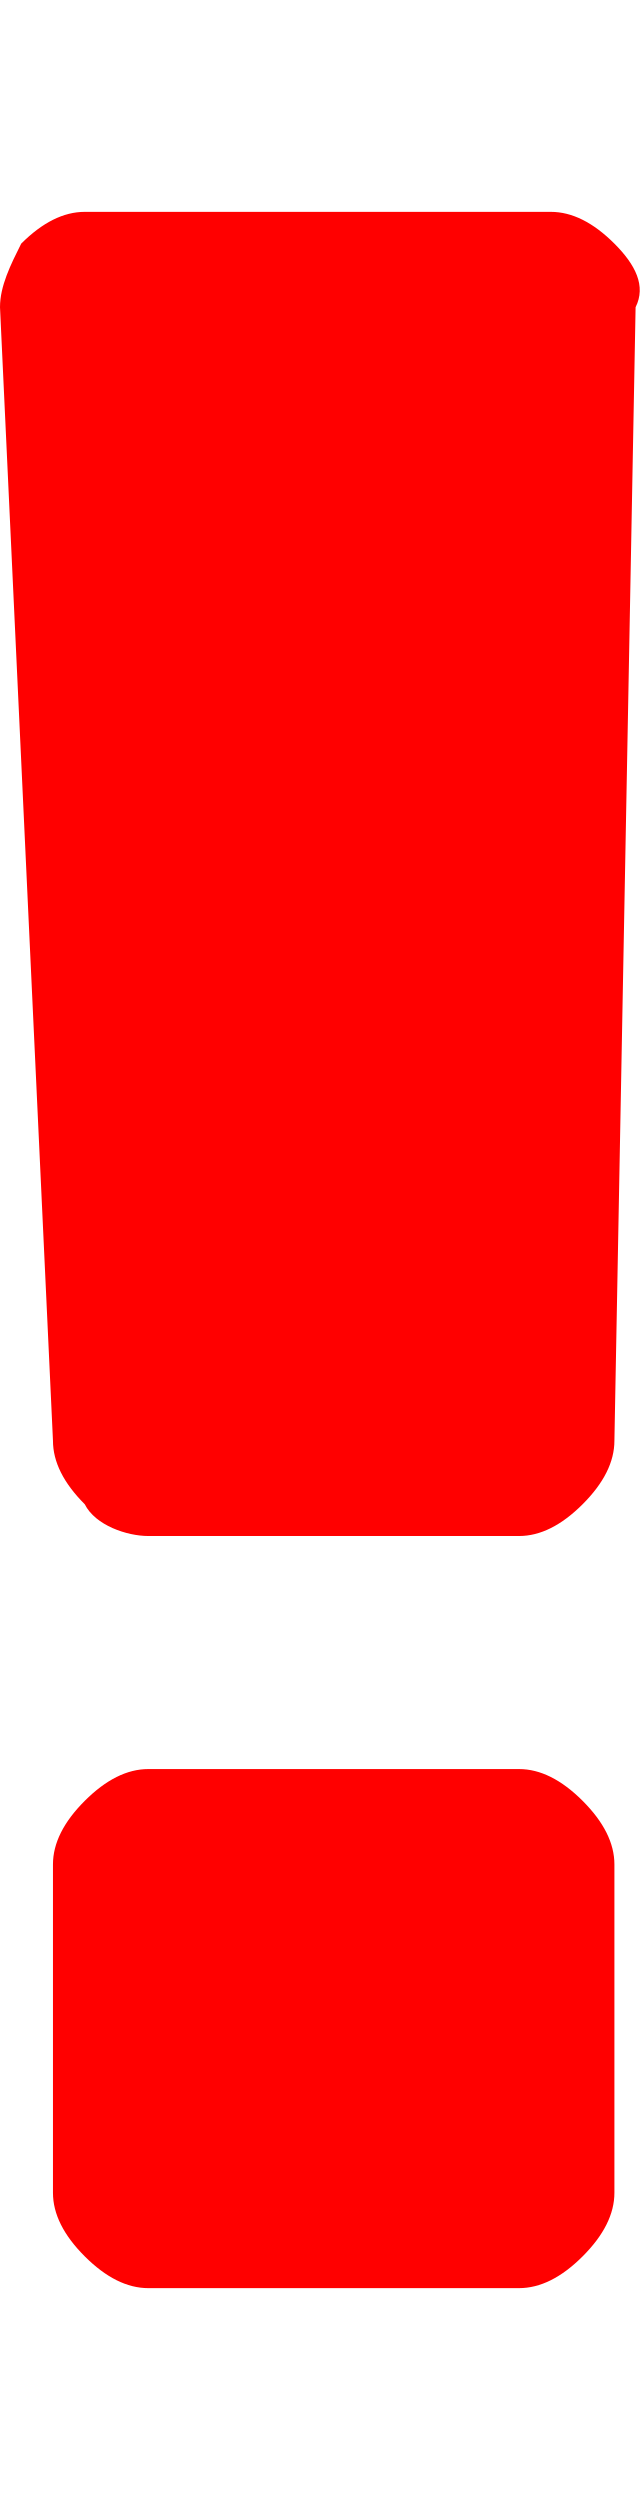
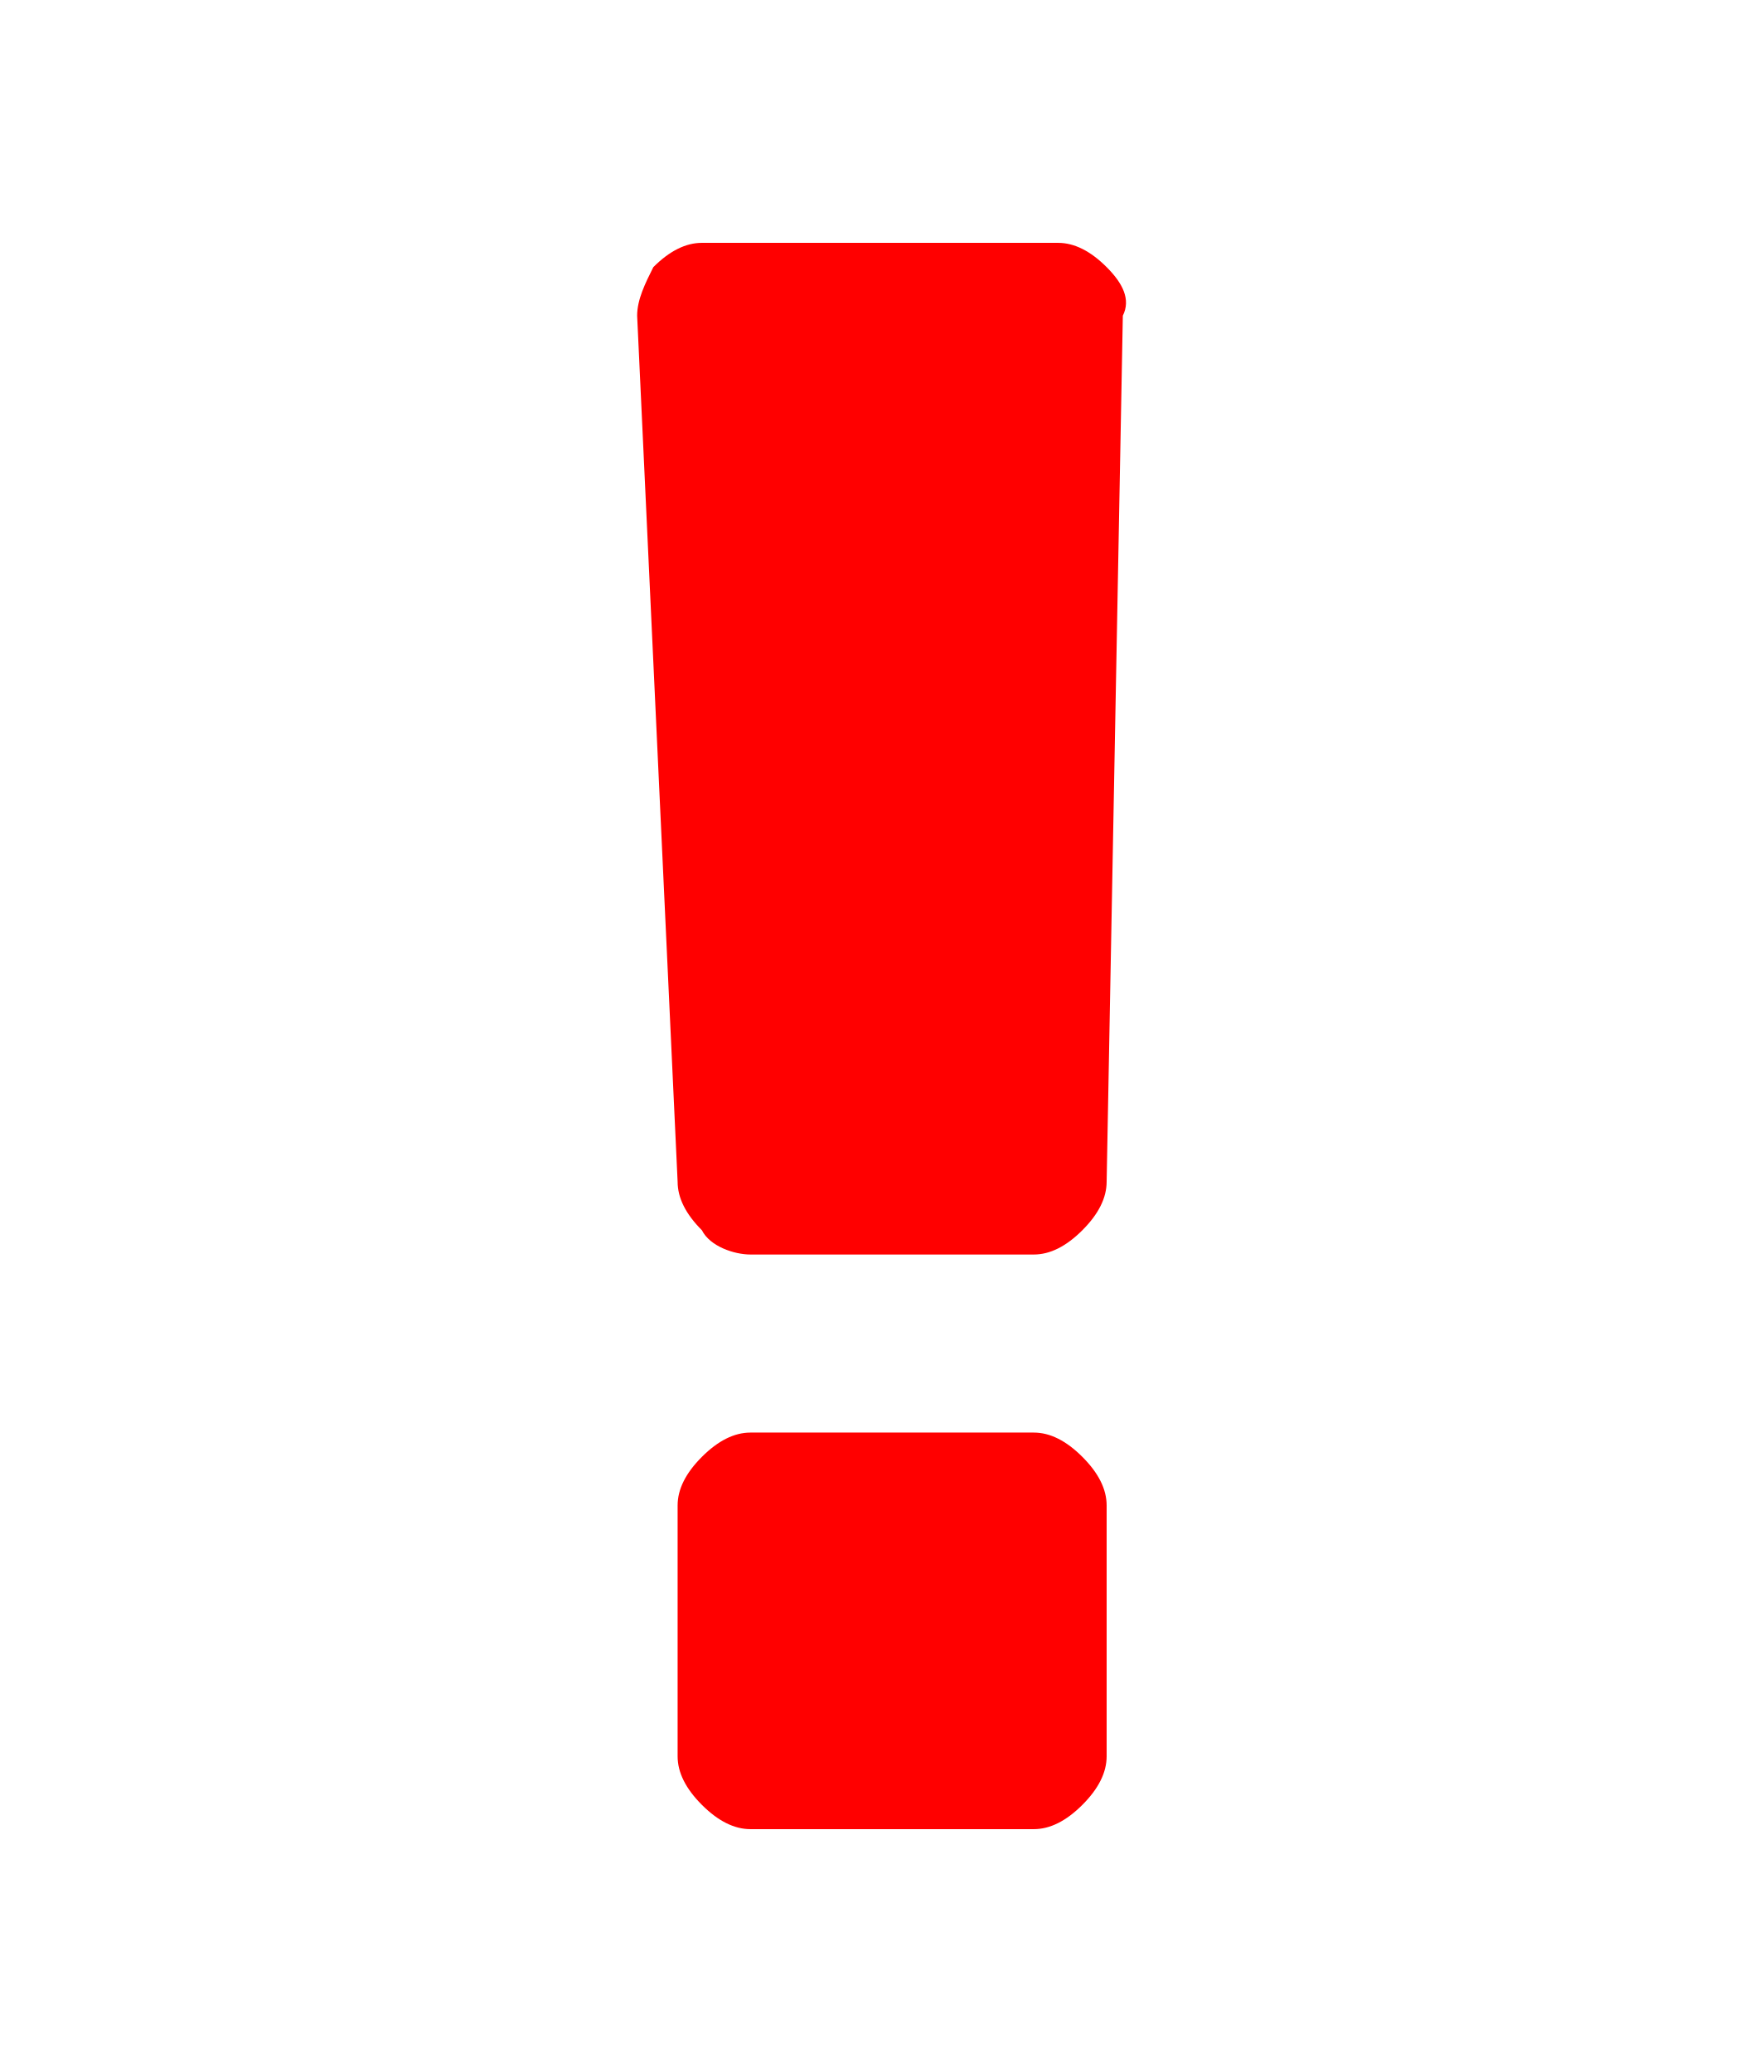
- <svg xmlns="http://www.w3.org/2000/svg" viewBox="0 0 6.039 23.6" width="6.039" height="23.6">
-   <path d="M5.8 20.7c0 .2-.1.4-.3.6-.2.2-.4.3-.6.3H1.4c-.2 0-.4-.1-.6-.3-.2-.2-.3-.4-.3-.6v-3.1c0-.2.1-.4.3-.6.2-.2.4-.3.6-.3h3.5c.2 0 .4.1.6.3.2.2.3.4.3.6zm0-7.1c0 .2-.1.4-.3.6-.2.2-.4.3-.6.3H1.4c-.2 0-.5-.1-.6-.3-.2-.2-.3-.4-.3-.6L0 2.9c0-.2.1-.4.2-.6.2-.2.4-.3.6-.3h4.4c.2 0 .4.1.6.3.2.2.3.4.2.6z" fill="red" />
+ <svg xmlns="http://www.w3.org/2000/svg" width="21.781" height="25.6" viewBox="0 0 21.782 25.6">
+   <path fill="red" d="M13.671 21.7c0 .2-.1.4-.3.6-.2.2-.4.3-.6.3h-3.5c-.2 0-.4-.1-.6-.3-.2-.2-.3-.4-.3-.6v-3.1c0-.2.1-.4.3-.6.2-.2.4-.3.6-.3h3.5c.2 0 .4.1.6.3.2.2.3.4.3.6zm0-7.1c0 .2-.1.4-.3.6-.2.2-.4.3-.6.3h-3.5c-.2 0-.5-.1-.6-.3-.2-.2-.3-.4-.3-.6l-.5-10.7c0-.2.1-.4.2-.6.2-.2.4-.3.6-.3h4.4c.2 0 .4.1.6.3.2.2.3.4.2.6z" />
</svg>
